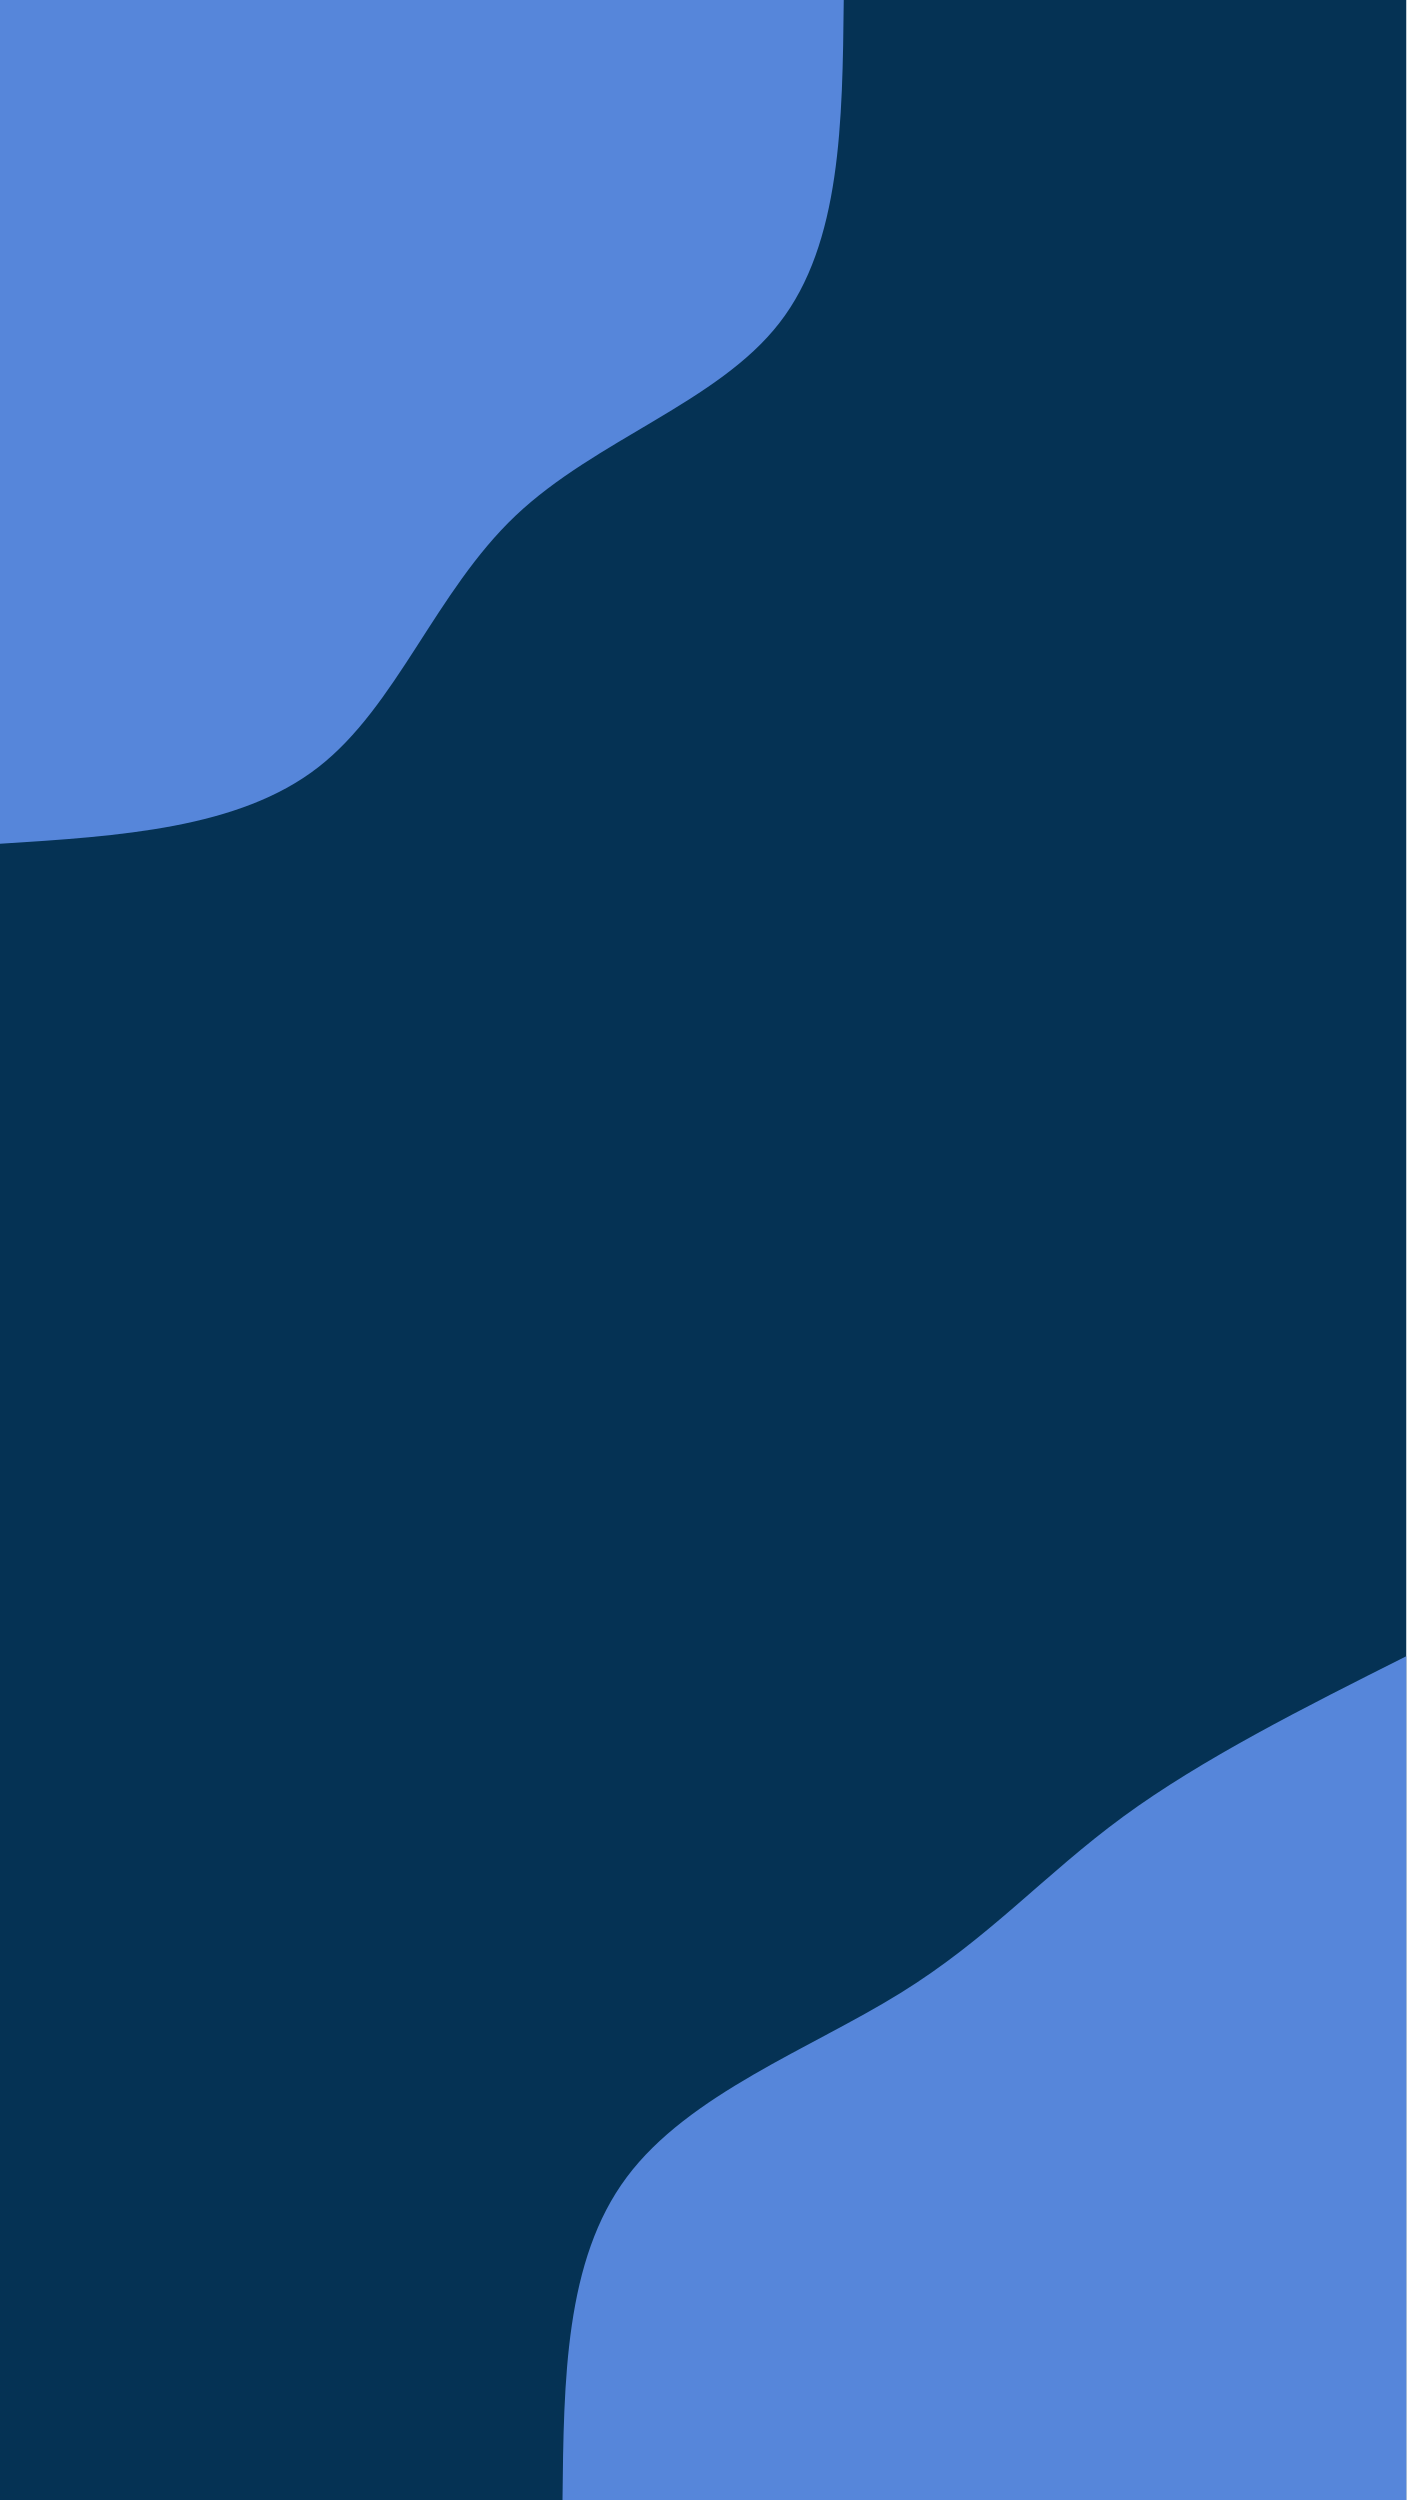
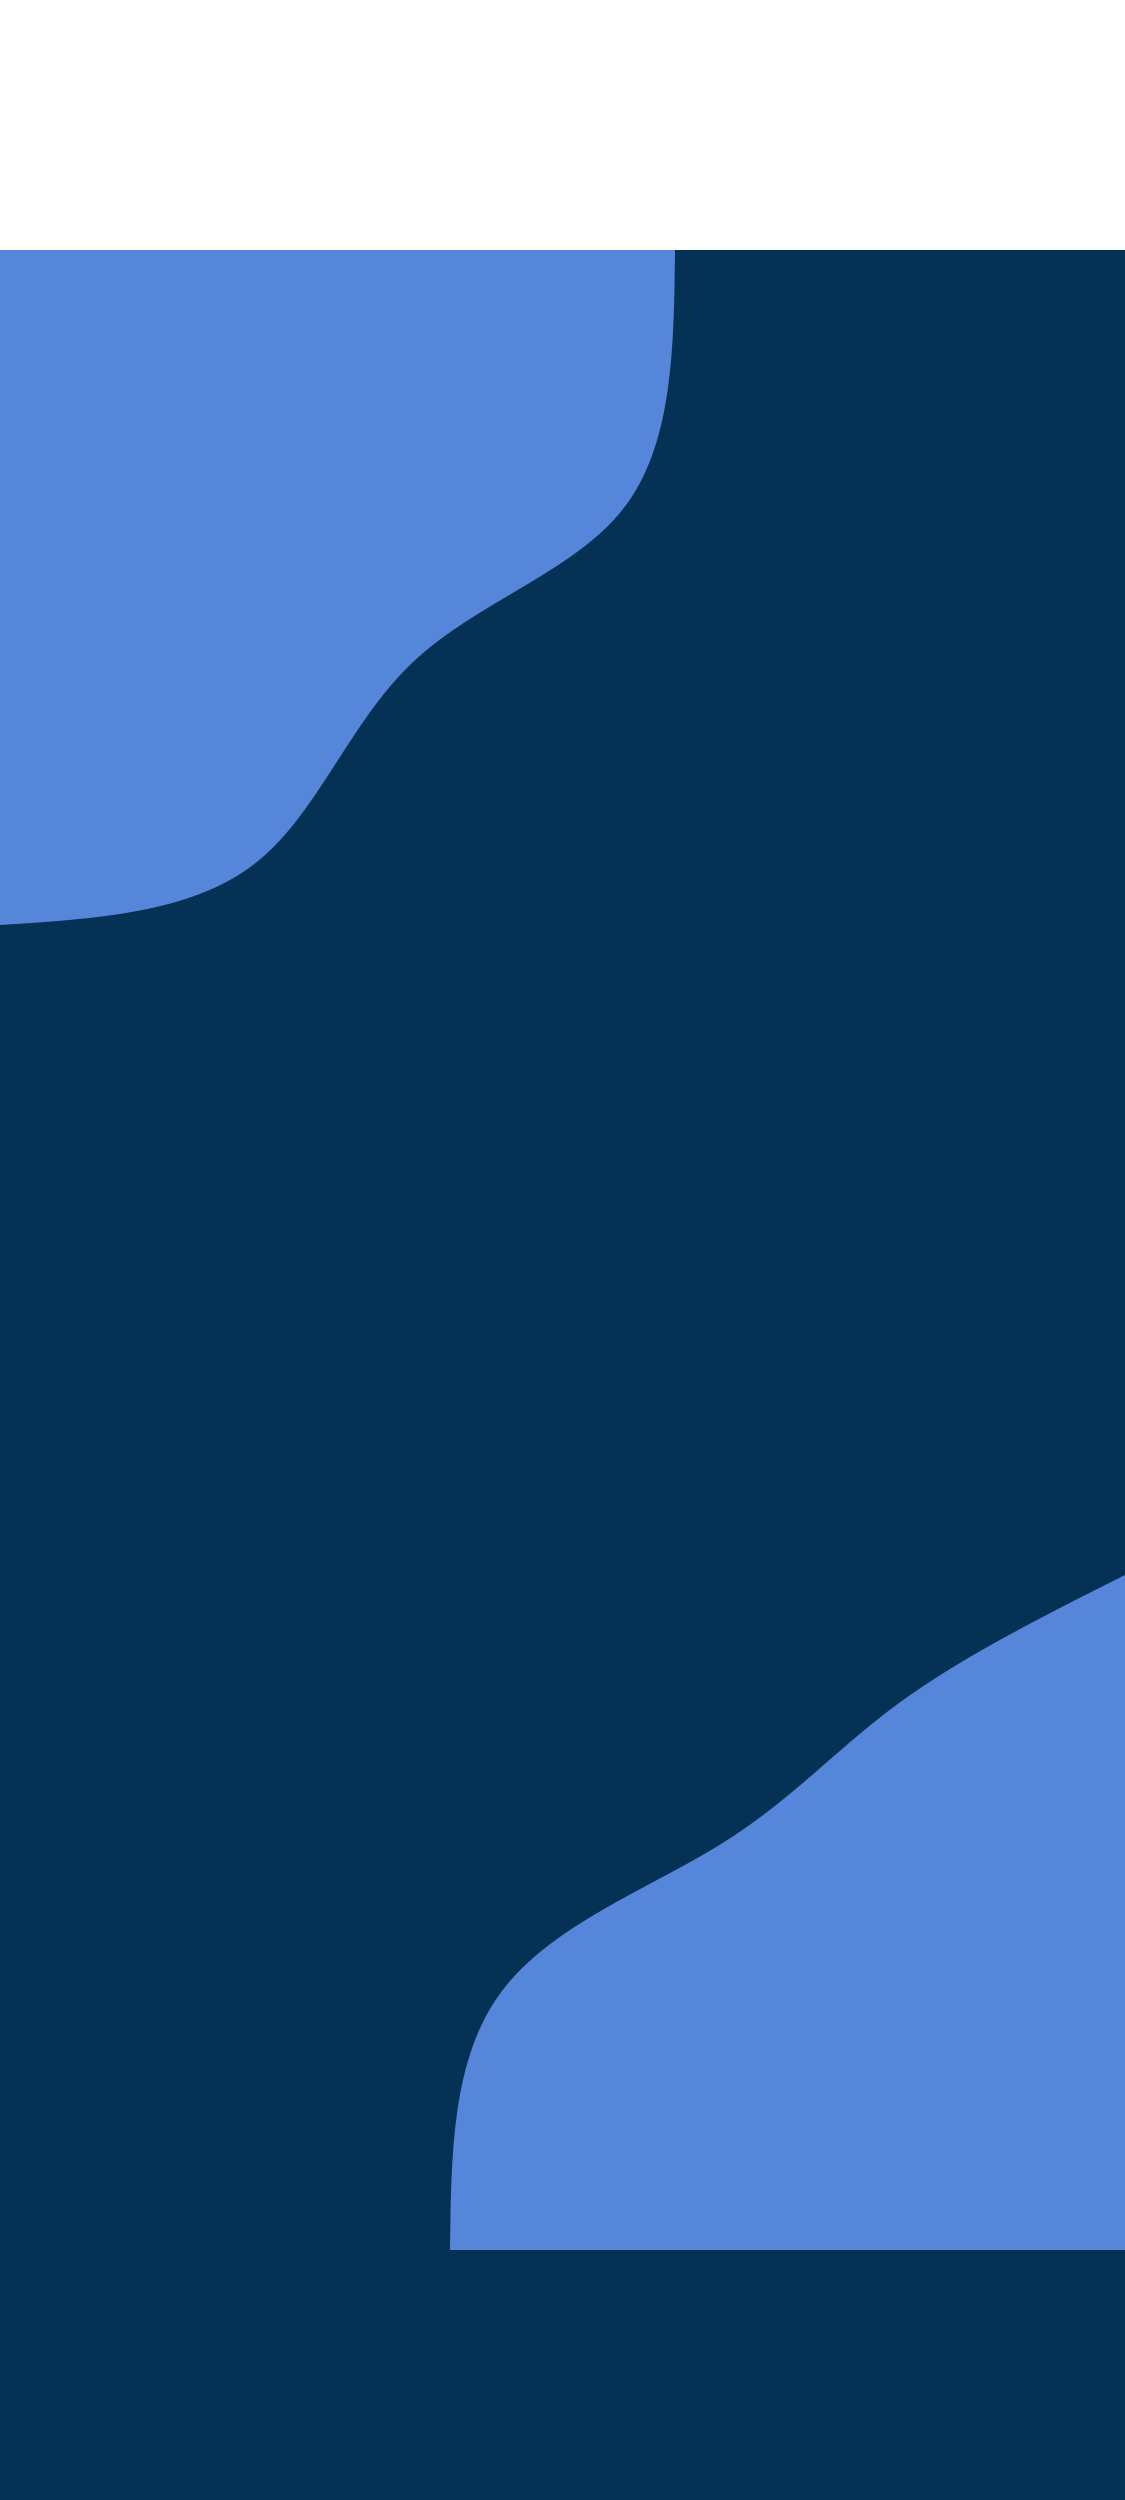
- <svg xmlns="http://www.w3.org/2000/svg" id="visual" viewBox="0 0 540 960" width="540" height="960" version="1.1">
-   <rect x="0" y="0" width="540" height="960" fill="#053254" />
+ <svg xmlns="http://www.w3.org/2000/svg" id="visual" viewBox="0 0 540 960" width="540" height="1200" version="1.1">
+   <rect x="0" y="0" width="540" height="1200" fill="#053254" />
  <defs>
    <linearGradient id="grad1_0" x1="0%" y1="100%" x2="100%" y2="0%">
      <stop offset="30%" stop-color="#053254" stop-opacity="1" />
      <stop offset="70%" stop-color="#053254" stop-opacity="1" />
    </linearGradient>
  </defs>
  <defs>
    <linearGradient id="grad2_0" x1="0%" y1="100%" x2="100%" y2="0%">
      <stop offset="30%" stop-color="#053254" stop-opacity="1" />
      <stop offset="70%" stop-color="#053254" stop-opacity="1" />
    </linearGradient>
  </defs>
  <g transform="translate(540, 960)">
    <path d="M-324 0C-323.5 -46.1 -323.1 -92.2 -299.3 -124C-275.6 -155.8 -228.6 -173.4 -194.5 -194.5C-160.3 -215.6 -139 -240.2 -108.7 -262.4C-78.4 -284.6 -39.2 -304.3 0 -324L0 0Z" fill="#5686da" />
  </g>
  <g transform="translate(0, 0)">
    <path d="M324 0C323.5 46.7 323 93.5 299.3 124C275.7 154.5 228.8 168.8 198 198C167.2 227.2 152.4 271.2 122.1 294.7C91.8 318.2 45.9 321.1 0 324L0 0Z" fill="#5686da" />
  </g>
</svg>
